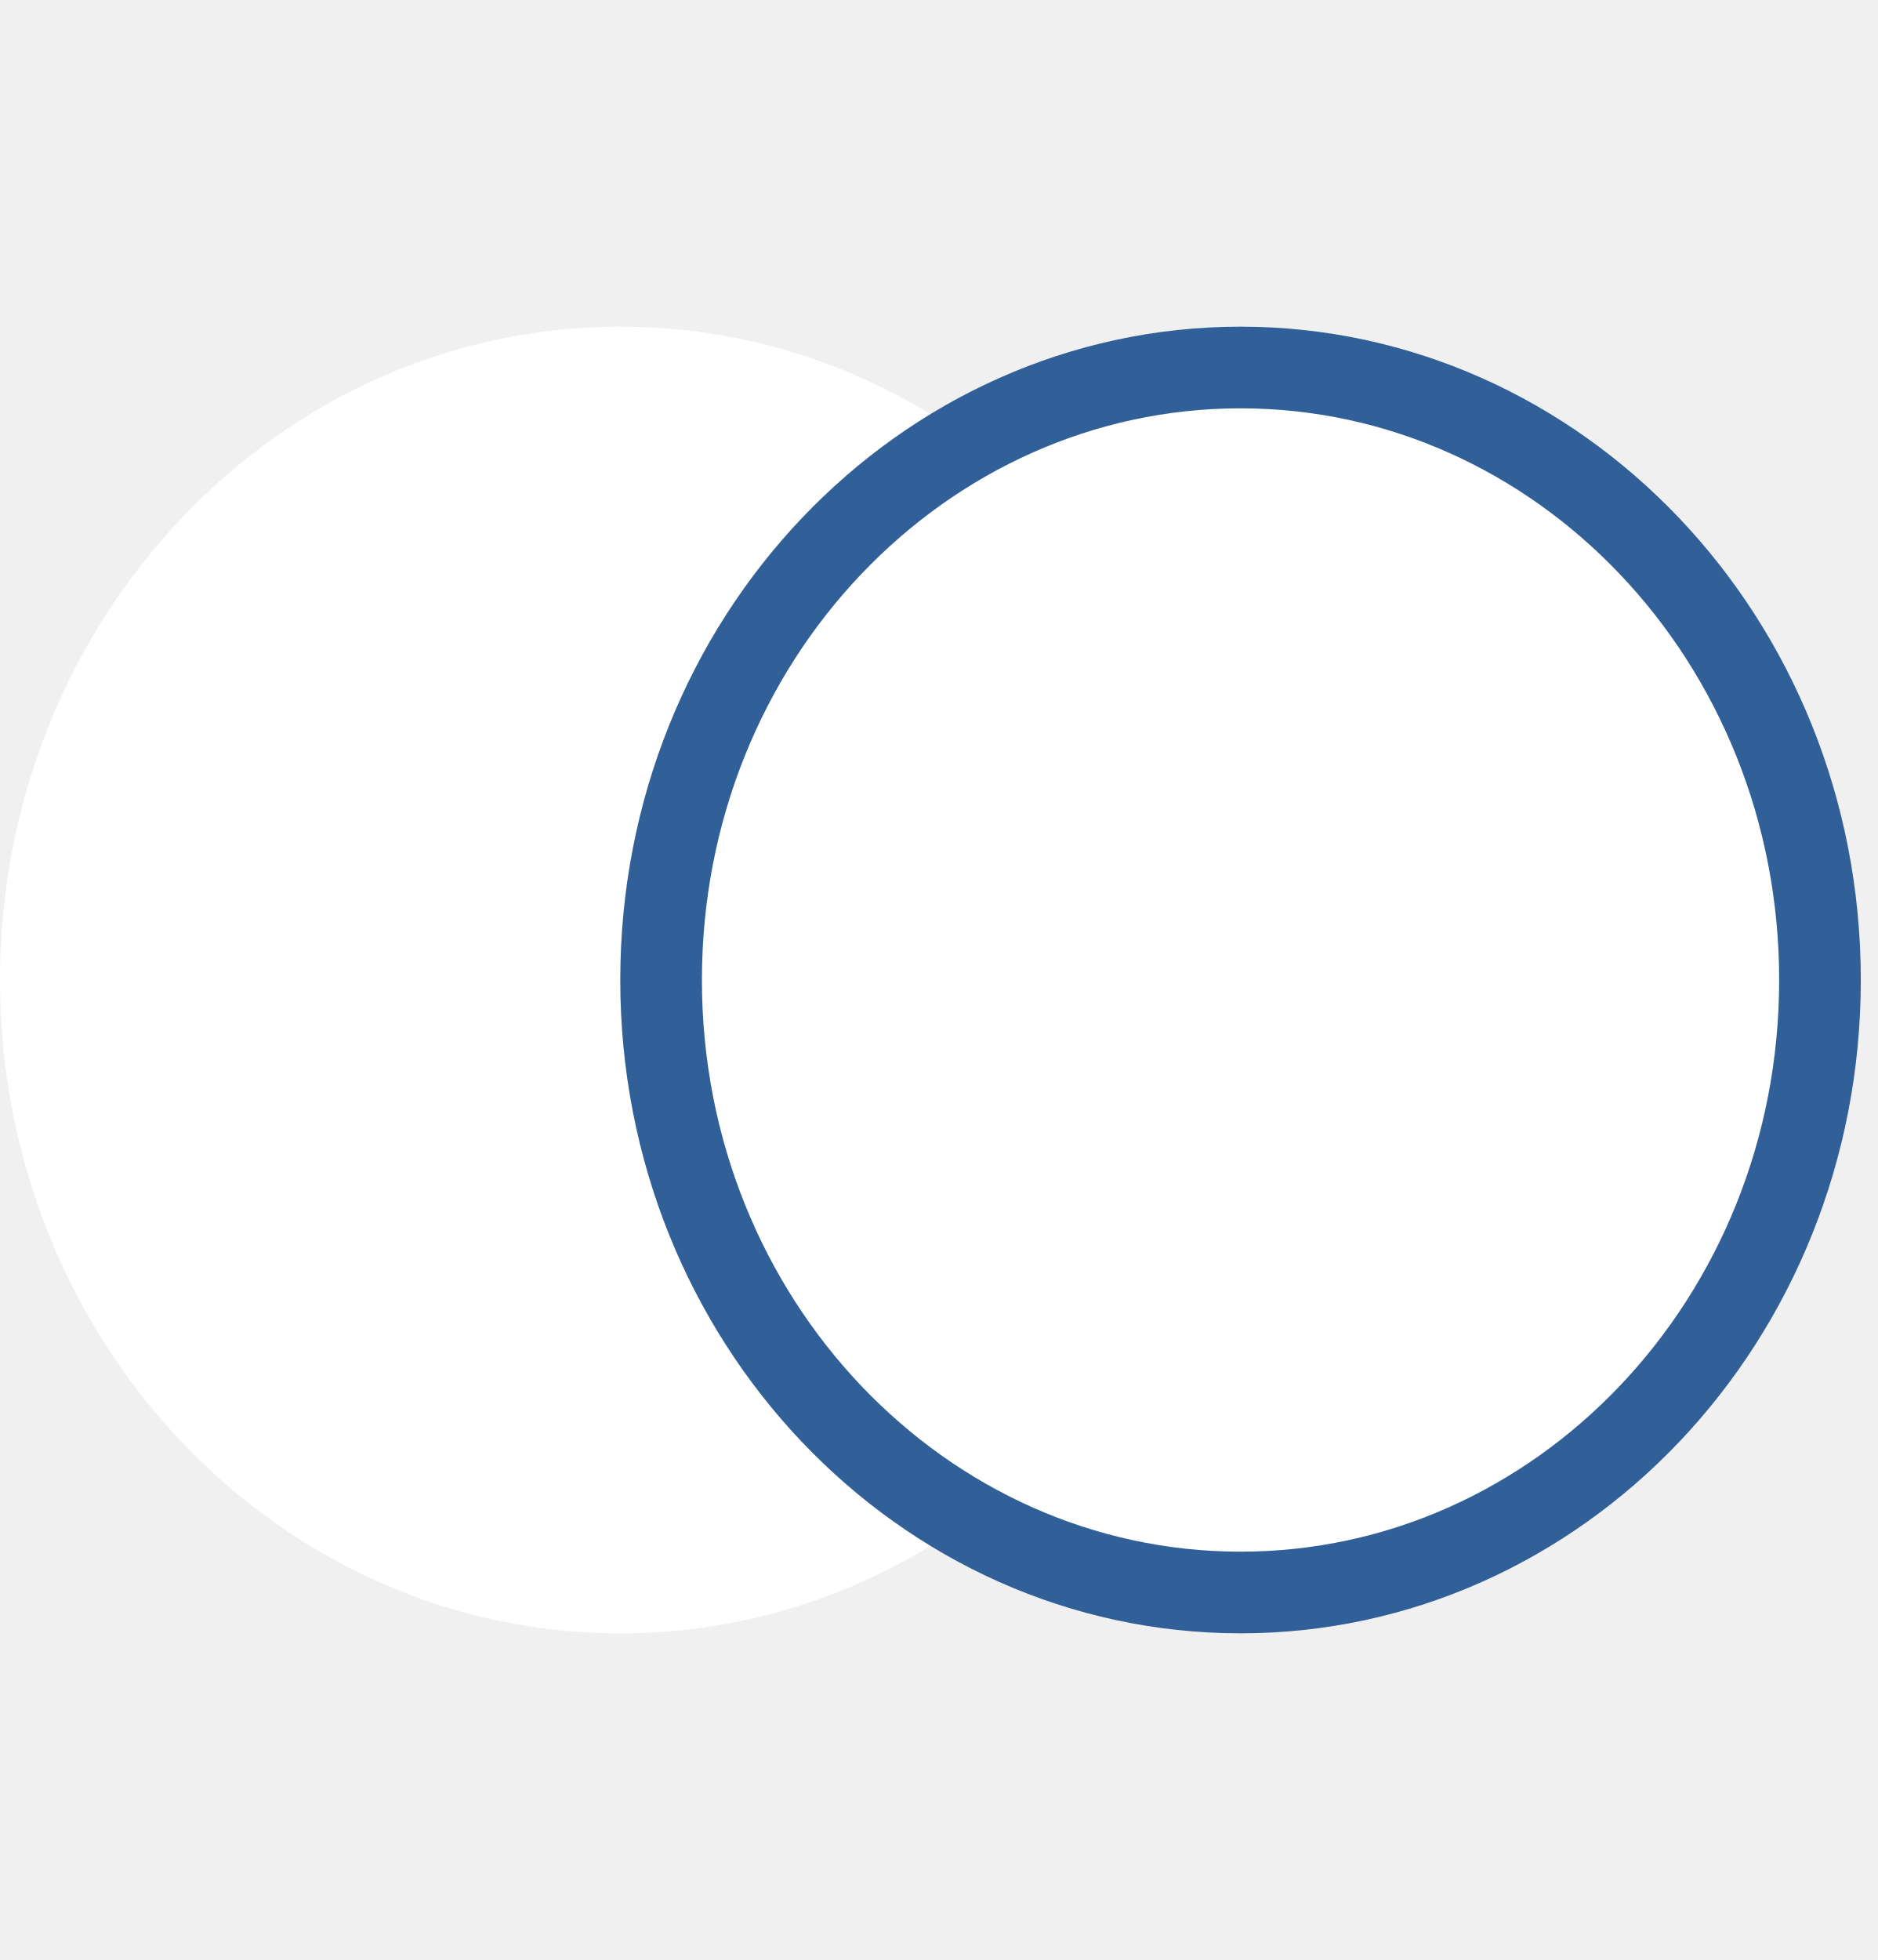
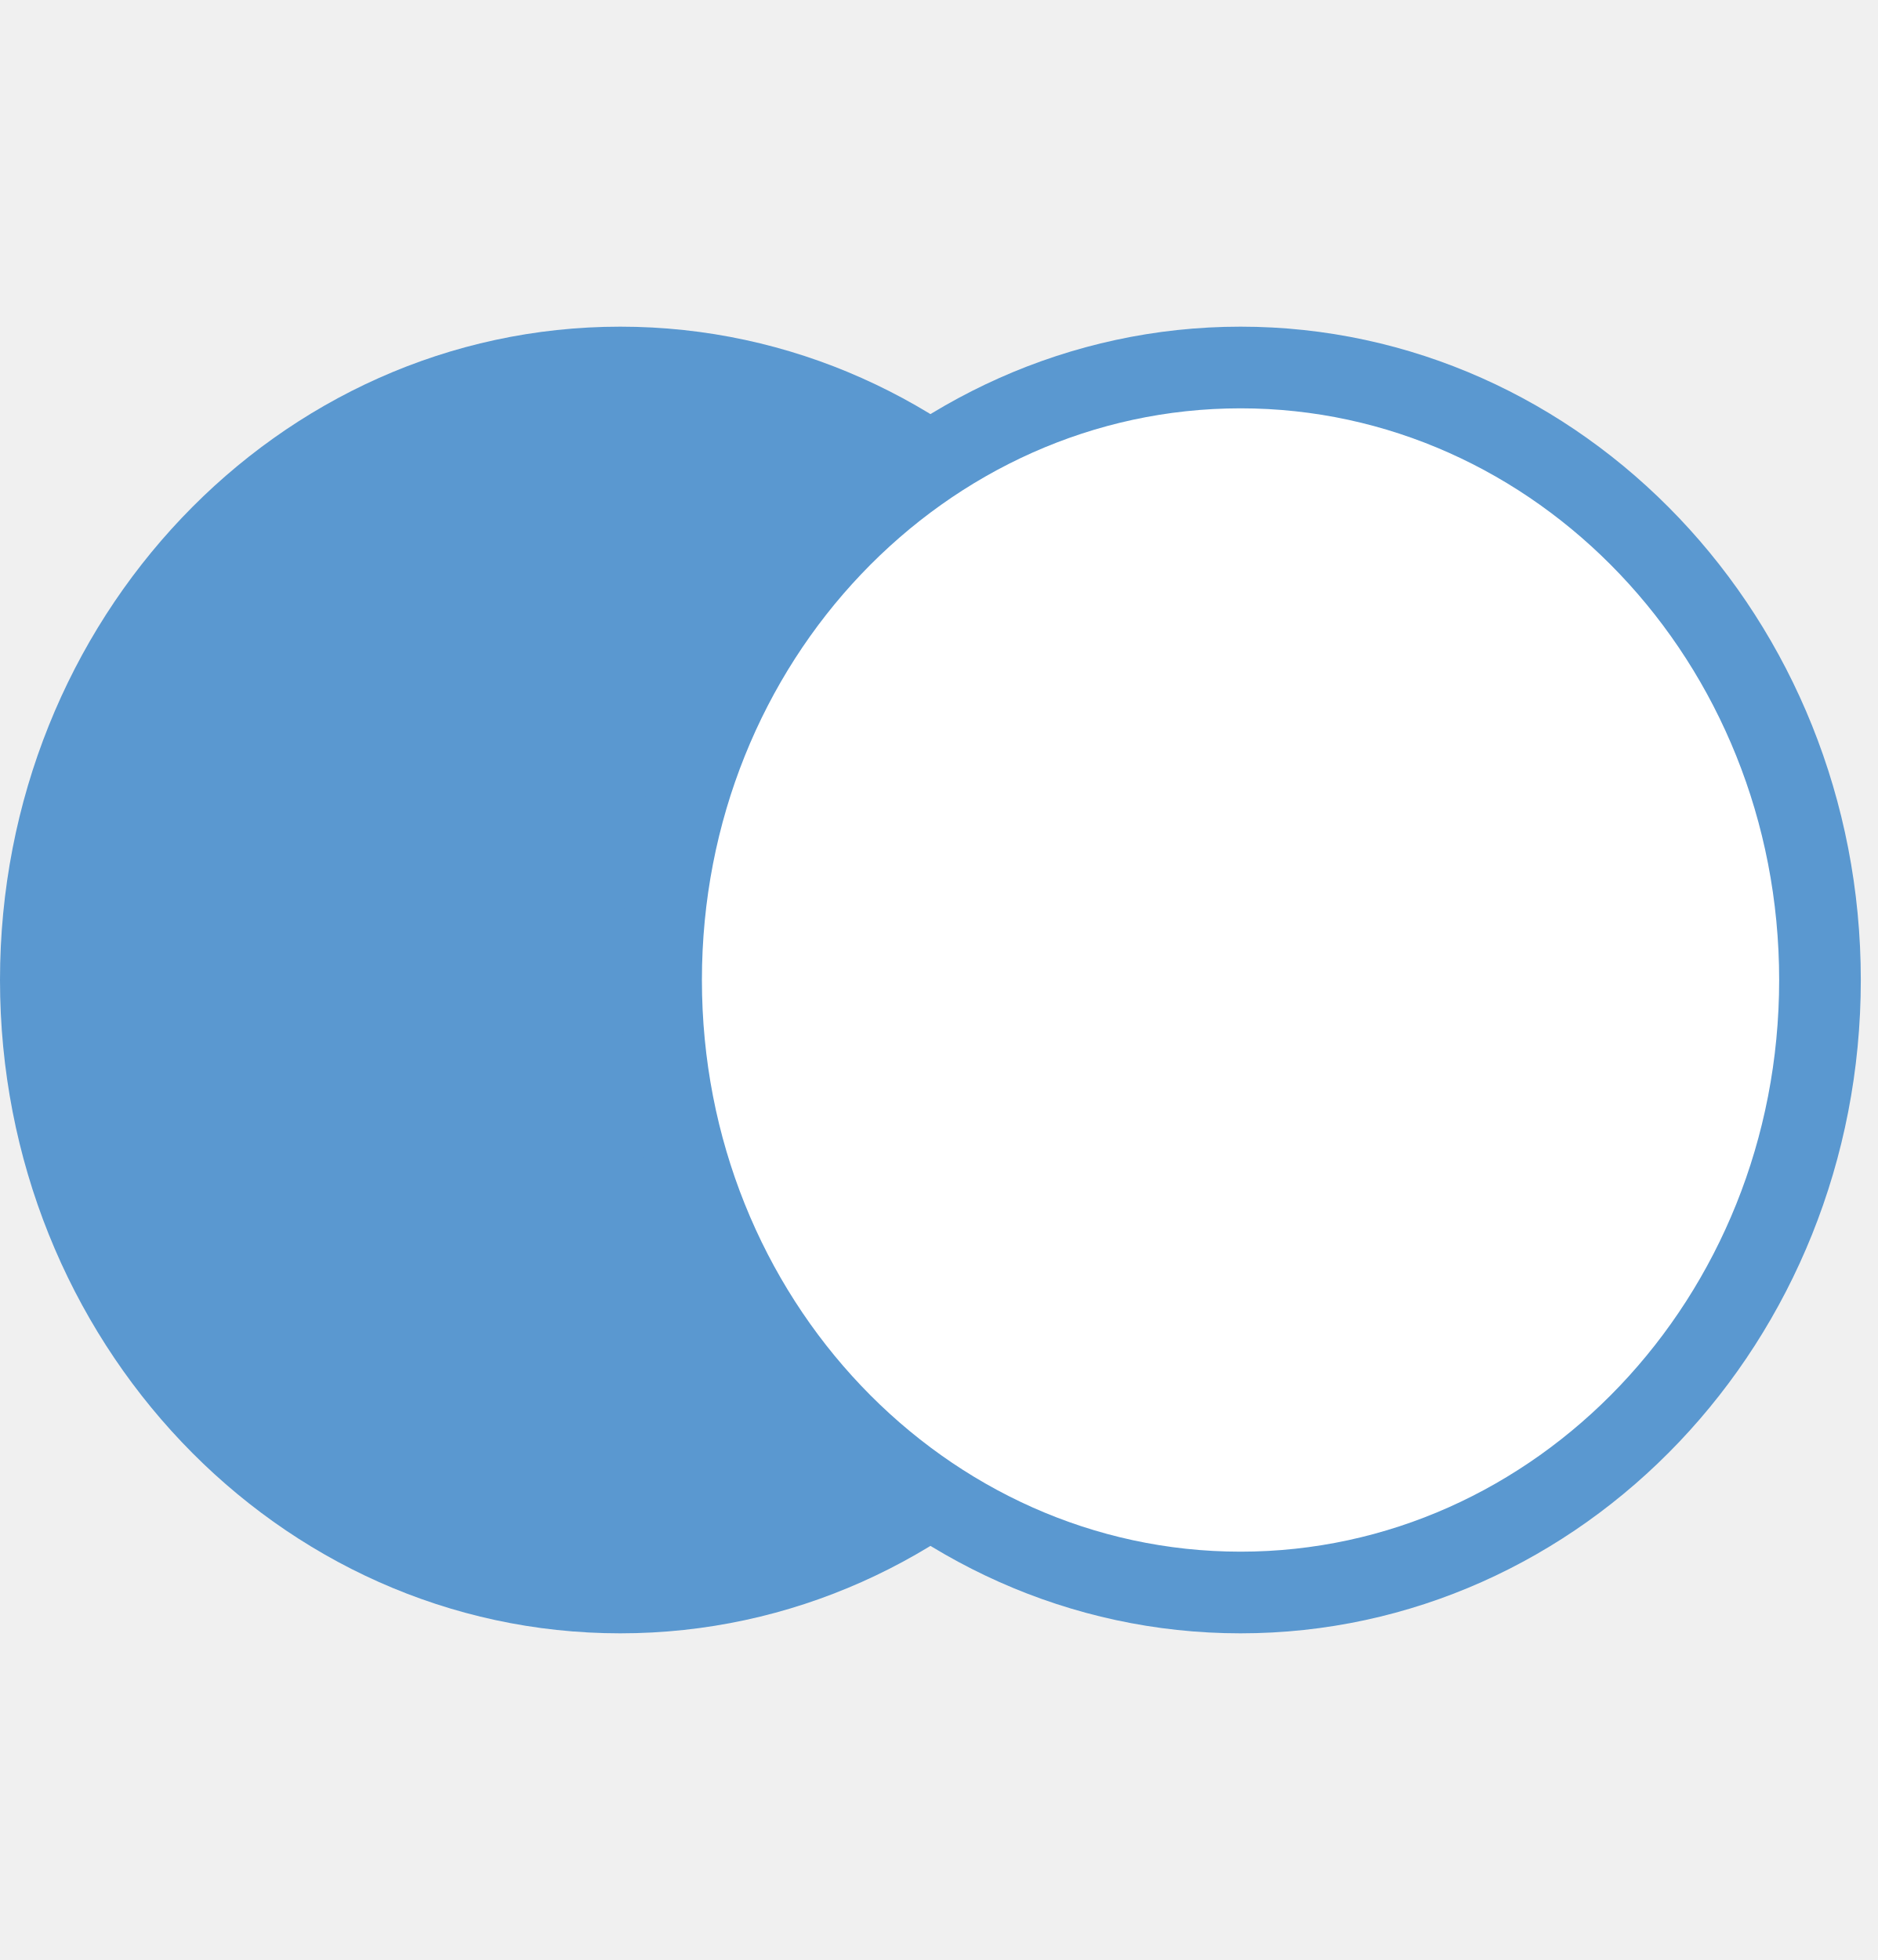
<svg xmlns="http://www.w3.org/2000/svg" width="46" height="48" viewBox="0 0 46 48" fill="none">
  <g clip-path="url(#clip0_1_1074)">
-     <ellipse cx="15.194" cy="24" rx="15.194" ry="16" fill="white" />
-     <path d="M44.582 24C44.582 32.334 38.179 39 30.388 39C22.597 39 16.194 32.334 16.194 24C16.194 15.666 22.597 9 30.388 9C38.179 9 44.582 15.666 44.582 24Z" fill="white" stroke="#316099" stroke-width="2" />
+     <ellipse cx="15.194" cy="24" rx="15.194" ry="16" fill="#5A98D0" />
+     <path d="M44.582 24C44.582 32.334 38.179 39 30.388 39C22.597 39 16.194 32.334 16.194 24C16.194 15.666 22.597 9 30.388 9C38.179 9 44.582 15.666 44.582 24Z" fill="white" stroke="#5A98D0" stroke-width="2" />
  </g>
  <defs>
    <clipPath id="clip0_1_1074">
-       <rect width="45.582" height="48" fill="#316099" transform="matrix(1 0 0 -1 0 48)" />
+       <rect width="45.582" height="48" fill="white" transform="matrix(1 0 0 -1 0 48)" />
    </clipPath>
  </defs>
</svg>
